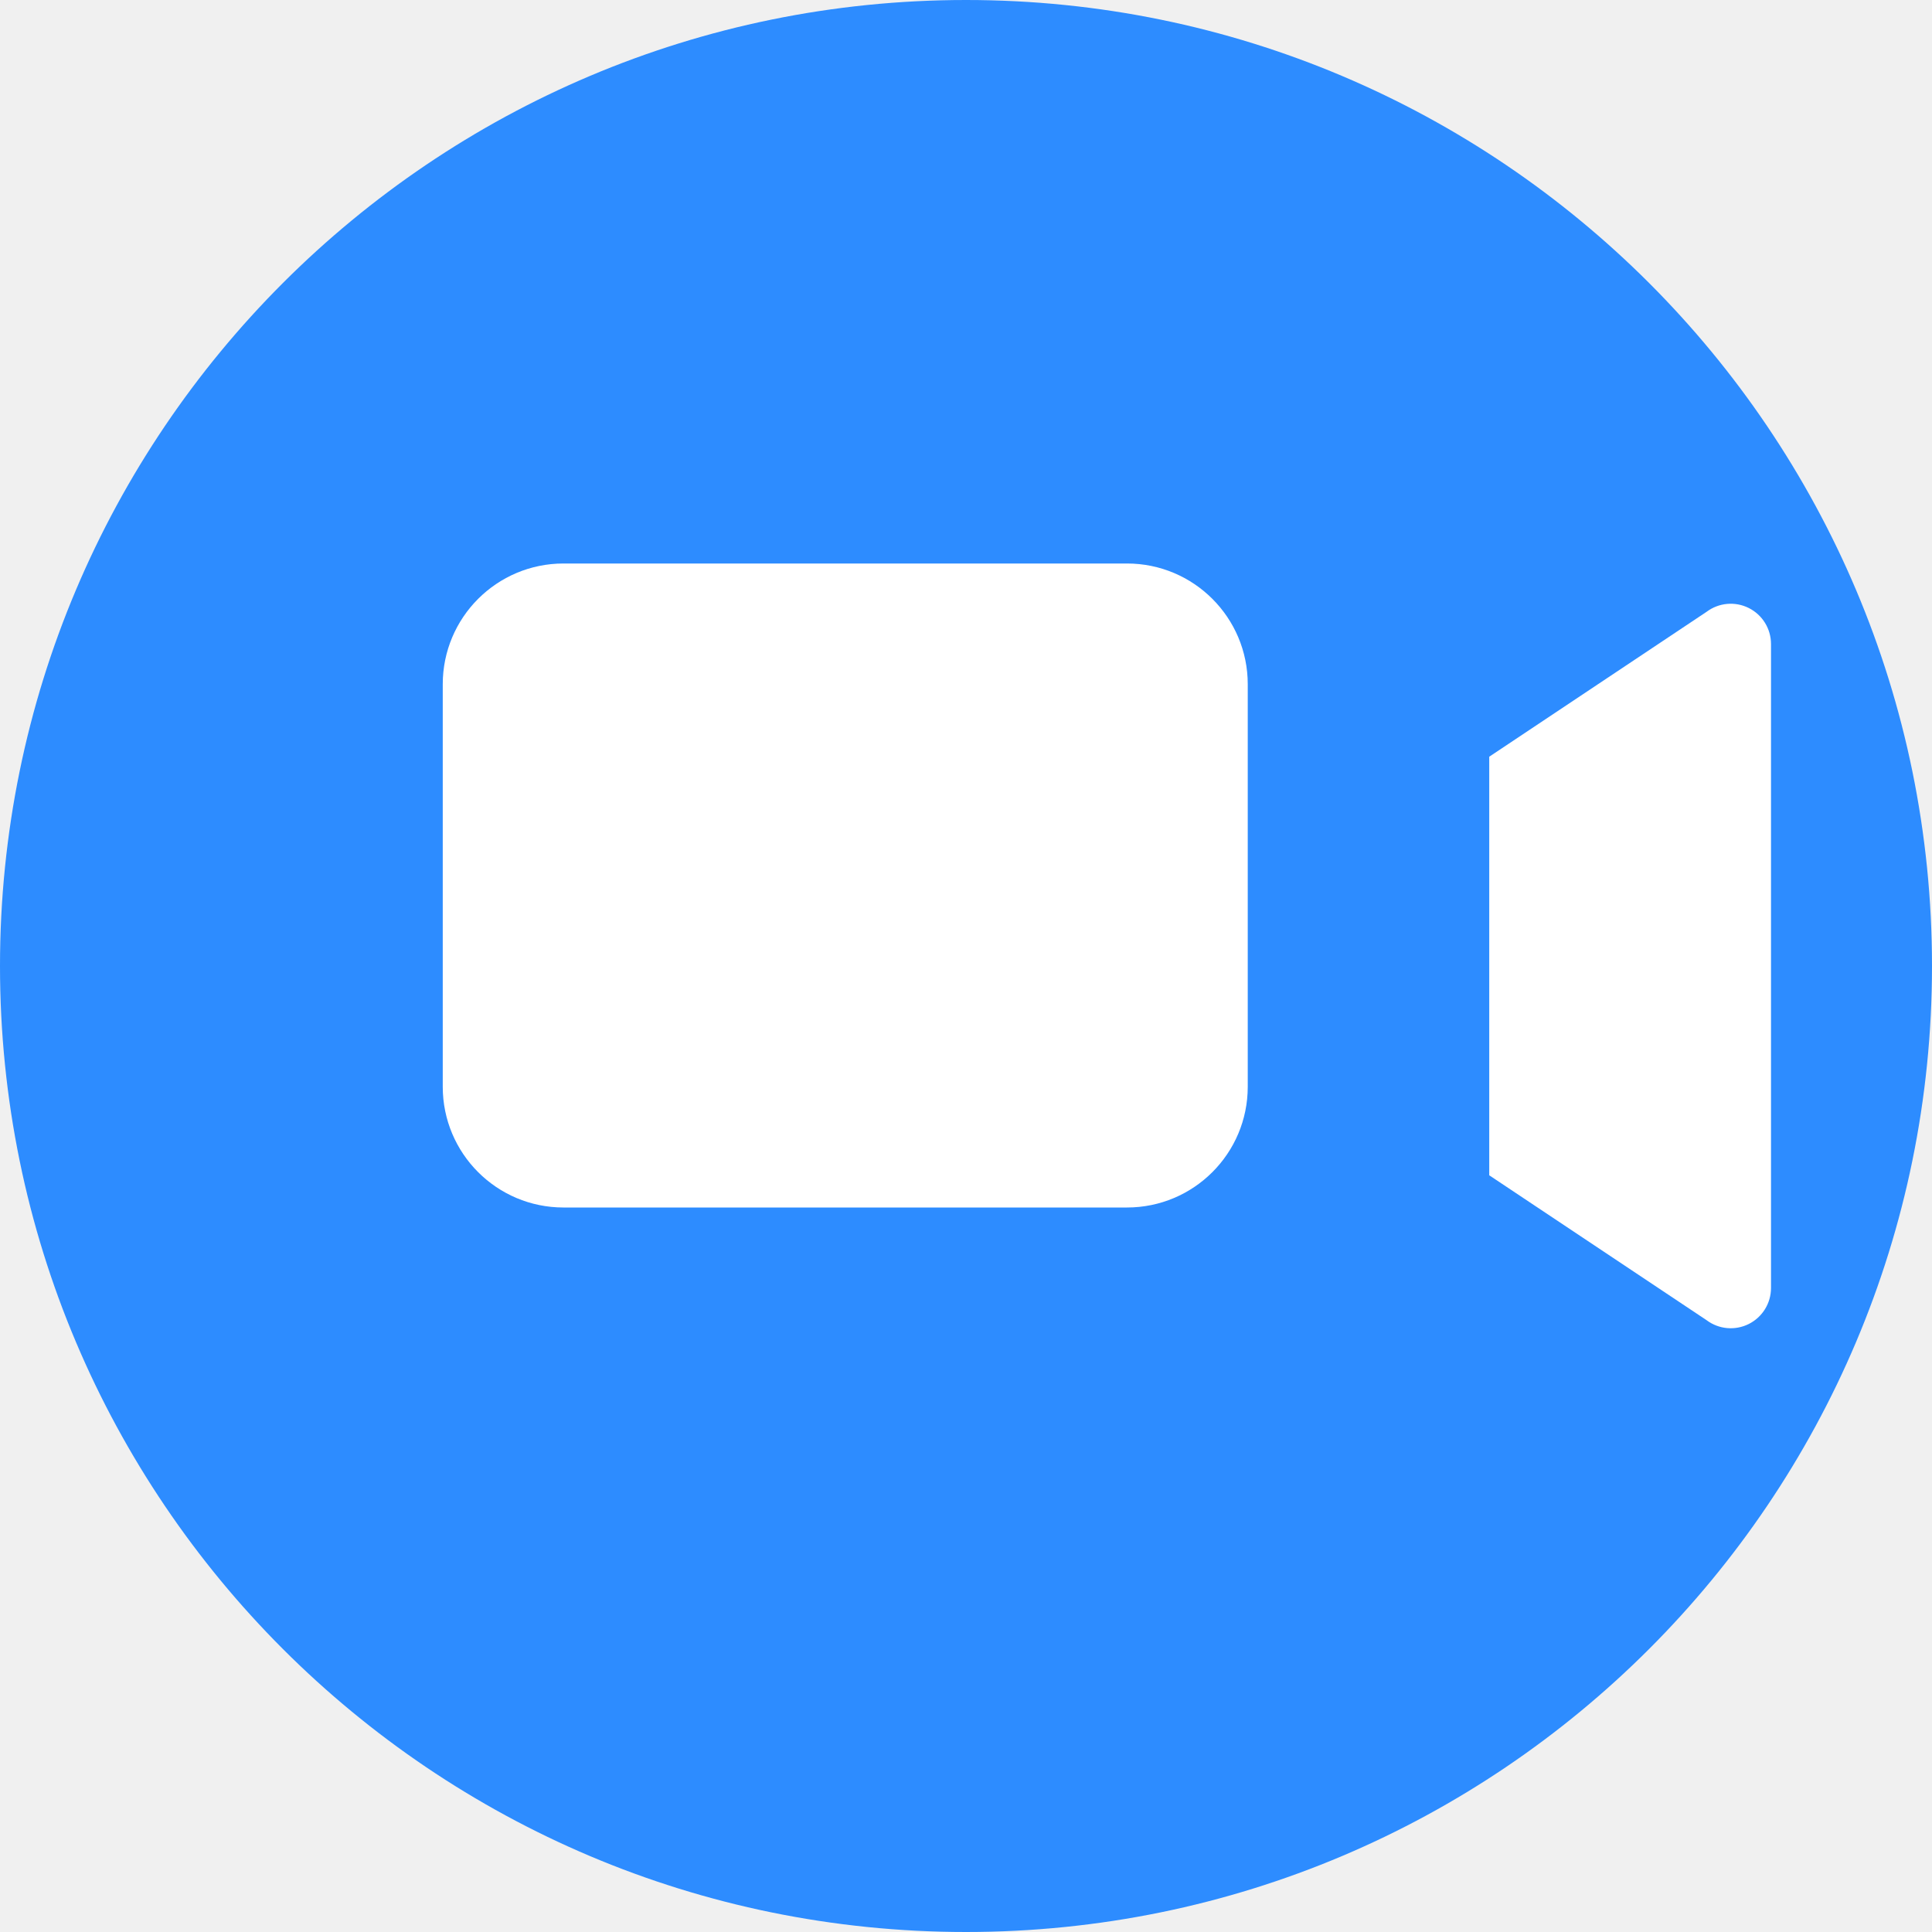
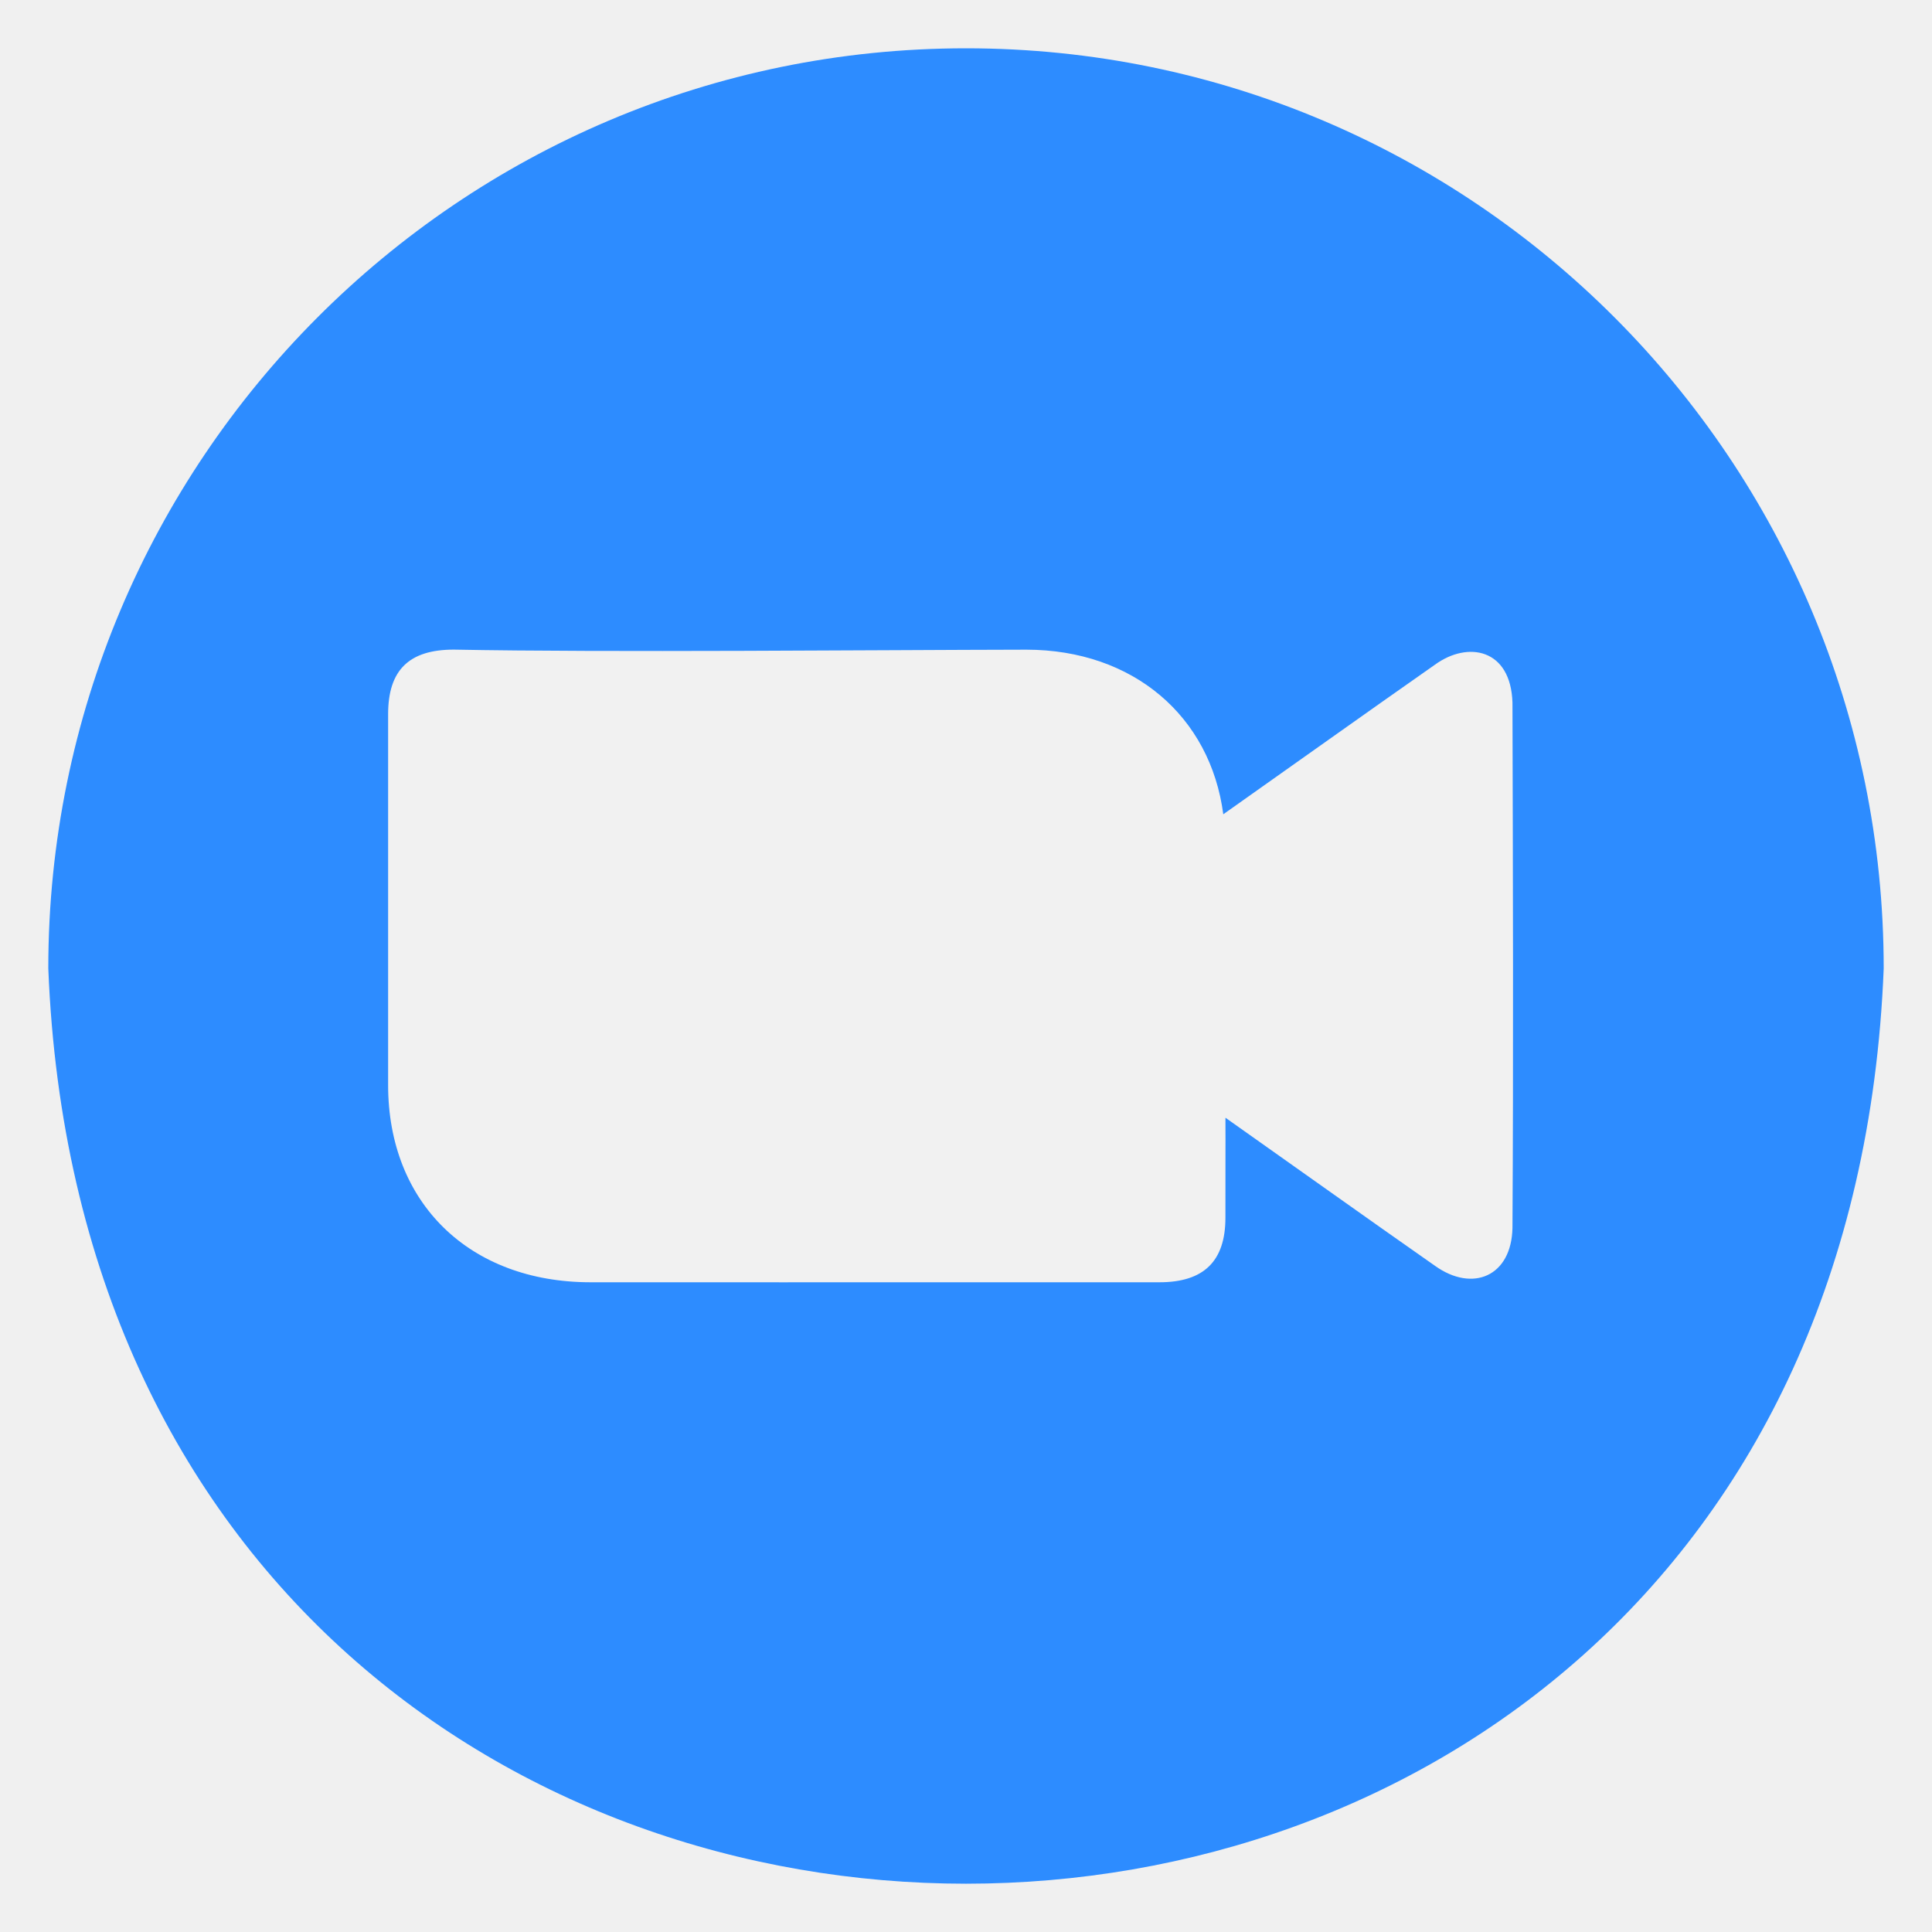
- <svg xmlns="http://www.w3.org/2000/svg" viewBox="0 0 24 24">
-   <path d="M24 12c0 6.627-5.373 12-12 12S0 18.627 0 12 5.373 0 12 0s12 5.373 12 12z" fill="#2D8CFF" />
-   <path d="M5.5 8.5A1.5 1.5 0 0 1 7 7h7a1.5 1.5 0 0 1 1.5 1.5v5A1.5 1.5 0 0 1 14 15H7a1.5 1.5 0 0 1-1.5-1.5v-5zm13 .9 2.7-1.8A.5.5 0 0 1 22 8v8a.5.5 0 0 1-.8.4L18.5 14.6V9.4z" fill="#fff" />
+ <svg xmlns="http://www.w3.org/2000/svg" width="800px" height="800px" viewBox="0 0 100 100" version="1.1" xml:space="preserve">
+   <style type="text/css">
+ 	.st0{fill:#FFFFFF;}
+ 	.st1{fill:#F5BB41;}
+ 	.st2{fill:#2167D1;}
+ 	.st3{fill:#3D84F3;}
+ 	.st4{fill:#4CA853;}
+ 	.st5{fill:#398039;}
+ 	.st6{fill:#D74F3F;}
+ 	.st7{fill:#D43C89;}
+ 	.st8{fill:#B2005F;}
+ 	.st9{fill:none;stroke:#000000;stroke-width:3;stroke-linecap:round;stroke-linejoin:round;stroke-miterlimit:10;}
+ 	
+ 		.st10{fill-rule:evenodd;clip-rule:evenodd;fill:none;stroke:#000000;stroke-width:3;stroke-linecap:round;stroke-linejoin:round;stroke-miterlimit:10;}
+ 	
+ 		.st11{fill-rule:evenodd;clip-rule:evenodd;fill:none;stroke:#040404;stroke-width:3;stroke-linecap:round;stroke-linejoin:round;stroke-miterlimit:10;}
+ 	.st12{fill-rule:evenodd;clip-rule:evenodd;}
+ 	.st13{fill-rule:evenodd;clip-rule:evenodd;fill:#040404;}
+ 	.st14{fill:url(#SVGID_1_);}
+ 	.st15{fill:url(#SVGID_2_);}
+ 	.st16{fill:url(#SVGID_3_);}
+ 	.st17{fill:url(#SVGID_4_);}
+ 	.st18{fill:url(#SVGID_5_);}
+ 	.st19{fill:url(#SVGID_6_);}
+ 	.st20{fill:url(#SVGID_7_);}
+ 	.st21{fill:url(#SVGID_8_);}
+ 	.st22{fill:url(#SVGID_9_);}
+ 	.st23{fill:url(#SVGID_10_);}
+ 	.st24{fill:url(#SVGID_11_);}
+ 	.st25{fill:url(#SVGID_12_);}
+ 	.st26{fill:url(#SVGID_13_);}
+ 	.st27{fill:url(#SVGID_14_);}
+ 	.st28{fill:url(#SVGID_15_);}
+ 	.st29{fill:url(#SVGID_16_);}
+ 	.st30{fill:url(#SVGID_17_);}
+ 	.st31{fill:url(#SVGID_18_);}
+ 	.st32{fill:url(#SVGID_19_);}
+ 	.st33{fill:url(#SVGID_20_);}
+ 	.st34{fill:url(#SVGID_21_);}
+ 	.st35{fill:url(#SVGID_22_);}
+ 	.st36{fill:url(#SVGID_23_);}
+ 	.st37{fill:url(#SVGID_24_);}
+ 	.st38{fill:url(#SVGID_25_);}
+ 	.st39{fill:url(#SVGID_26_);}
+ 	.st40{fill:url(#SVGID_27_);}
+ 	.st41{fill:url(#SVGID_28_);}
+ 	.st42{fill:url(#SVGID_29_);}
+ 	.st43{fill:url(#SVGID_30_);}
+ 	.st44{fill:url(#SVGID_31_);}
+ 	.st45{fill:url(#SVGID_32_);}
+ 	.st46{fill:url(#SVGID_33_);}
+ 	.st47{fill:url(#SVGID_34_);}
+ 	.st48{fill:url(#SVGID_35_);}
+ 	.st49{fill:url(#SVGID_36_);}
+ 	.st50{fill:url(#SVGID_37_);}
+ 	.st51{fill:url(#SVGID_38_);}
+ 	.st52{fill:url(#SVGID_39_);}
+ 	.st53{fill:url(#SVGID_40_);}
+ 	.st54{fill:url(#SVGID_41_);}
+ 	.st55{fill:url(#SVGID_42_);}
+ 	.st56{fill:url(#SVGID_43_);}
+ 	.st57{fill:url(#SVGID_44_);}
+ 	.st58{fill:url(#SVGID_45_);}
+ 	.st59{fill:#040404;}
+ 	.st60{fill:url(#SVGID_46_);}
+ 	.st61{fill:url(#SVGID_47_);}
+ 	.st62{fill:url(#SVGID_48_);}
+ 	.st63{fill:url(#SVGID_49_);}
+ 	.st64{fill:url(#SVGID_50_);}
+ 	.st65{fill:url(#SVGID_51_);}
+ 	.st66{fill:url(#SVGID_52_);}
+ 	.st67{fill:url(#SVGID_53_);}
+ 	.st68{fill:url(#SVGID_54_);}
+ 	.st69{fill:url(#SVGID_55_);}
+ 	.st70{fill:url(#SVGID_56_);}
+ 	.st71{fill:url(#SVGID_57_);}
+ 	.st72{fill:url(#SVGID_58_);}
+ 	.st73{fill:url(#SVGID_59_);}
+ 	.st74{fill:url(#SVGID_60_);}
+ 	.st75{fill:url(#SVGID_61_);}
+ 	.st76{fill:url(#SVGID_62_);}
+ 	.st77{fill:none;stroke:#000000;stroke-width:3;stroke-miterlimit:10;}
+ 	.st78{fill:none;stroke:#FFFFFF;stroke-miterlimit:10;}
+ 	.st79{fill:#4BC9FF;}
+ 	.st80{fill:#5500DD;}
+ 	.st81{fill:#FF3A00;}
+ 	.st82{fill:#E6162D;}
+ 	.st83{fill:#F1F1F1;}
+ 	.st84{fill:#FF9933;}
+ 	.st85{fill:#B92B27;}
+ 	.st86{fill:#00ACED;}
+ 	.st87{fill:#BD2125;}
+ 	.st88{fill:#1877F2;}
+ 	.st89{fill:#6665D2;}
+ 	.st90{fill:#CE3056;}
+ 	.st91{fill:#5BB381;}
+ 	.st92{fill:#61C3EC;}
+ 	.st93{fill:#E4B34B;}
+ 	.st94{fill:#181EF2;}
+ 	.st95{fill:#FF0000;}
+ 	.st96{fill:#FE466C;}
+ 	.st97{fill:#FA4778;}
+ 	.st98{fill:#FF7700;}
+ 	.st99{fill-rule:evenodd;clip-rule:evenodd;fill:#1F6BF6;}
+ 	.st100{fill:#520094;}
+ 	.st101{fill:#4477E8;}
+ 	.st102{fill:#3D1D1C;}
+ 	.st103{fill:#FFE812;}
+ 	.st104{fill:#344356;}
+ 	.st105{fill:#00CC76;}
+ 	.st106{fill-rule:evenodd;clip-rule:evenodd;fill:#345E90;}
+ 	.st107{fill:#1F65D8;}
+ 	.st108{fill:#EB3587;}
+ 	.st109{fill-rule:evenodd;clip-rule:evenodd;fill:#603A88;}
+ 	.st110{fill:#E3CE99;}
+ 	.st111{fill:#783AF9;}
+ 	.st112{fill:#FF515E;}
+ 	.st113{fill:#FF4906;}
+ 	.st114{fill:#503227;}
+ 	.st115{fill:#4C7BD9;}
+ 	.st116{fill:#69C9D0;}
+ 	.st117{fill:#1B92D1;}
+ 	.st118{fill:#EB4F4A;}
+ 	.st119{fill:#513728;}
+ 	.st120{fill:#FF6600;}
+ 	.st121{fill-rule:evenodd;clip-rule:evenodd;fill:#B61438;}
+ 	.st122{fill:#FFFC00;}
+ 	.st123{fill:#141414;}
+ 	.st124{fill:#94D137;}
+ 	.st125{fill-rule:evenodd;clip-rule:evenodd;fill:#F1F1F1;}
+ 	.st126{fill-rule:evenodd;clip-rule:evenodd;fill:#66E066;}
+ 	.st127{fill:#2D8CFF;}
+ 	.st128{fill:#F1A300;}
+ 	.st129{fill:#4BA2F2;}
+ 	.st130{fill:#1A5099;}
+ 	.st131{fill:#EE6060;}
+ 	.st132{fill-rule:evenodd;clip-rule:evenodd;fill:#F48120;}
+ 	.st133{fill:#222222;}
+ 	.st134{fill:url(#SVGID_63_);}
+ 	.st135{fill:#0077B5;}
+ 	.st136{fill:#FFCC00;}
+ 	.st137{fill:#EB3352;}
+ 	.st138{fill:#F9D265;}
+ 	.st139{fill:#F5B955;}
+ 	.st140{fill:#DD2A7B;}
+ 	.st141{fill:#66E066;}
+ 	.st142{fill:#EB4E00;}
+ 	.st143{fill:#FFC794;}
+ 	.st144{fill:#B5332A;}
+ 	.st145{fill:#4E85EB;}
+ 	.st146{fill:#58A45C;}
+ 	.st147{fill:#F2BC42;}
+ 	.st148{fill:#D85040;}
+ 	.st149{fill:#464EB8;}
+ 	.st150{fill:#7B83EB;}
+ </style>
+   <g id="Layer_1" />
+   <g id="Layer_2">
+     <g>
+       <g>
+         <path class="st127" d="M50,2.5C23.766,2.5,2.5,23.823,2.5,50.126c2.502,63.175,92.507,63.157,95,0C97.5,23.823,76.233,2.5,50,2.5     z" />
+         <path class="st83" d="M78.285,63.557c-0.051,2.506-2.059,3.352-4.005,1.965c-3.629-2.54-7.233-5.115-10.851-7.669     c0.009,1.182-0.007,3.966-0.001,5.177c-0.001,2.246-1.117,3.339-3.41,3.34l-19.536,0.002c-3.31,0.001-6.619,0.002-9.929-0.002     c-6.257-0.007-10.462-4.106-10.464-10.201l0-19.205c0-2.278,1.081-3.34,3.4-3.34c7.951,0.151,21.843,0.017,29.638,0.003     c5.525,0.006,9.522,3.442,10.19,8.52c3.656-2.58,7.297-5.181,10.963-7.748c1.691-1.227,3.917-0.833,4.005,1.966     C78.309,45.151,78.338,54.754,78.285,63.557z" />
+       </g>
+     </g>
+   </g>
</svg>
